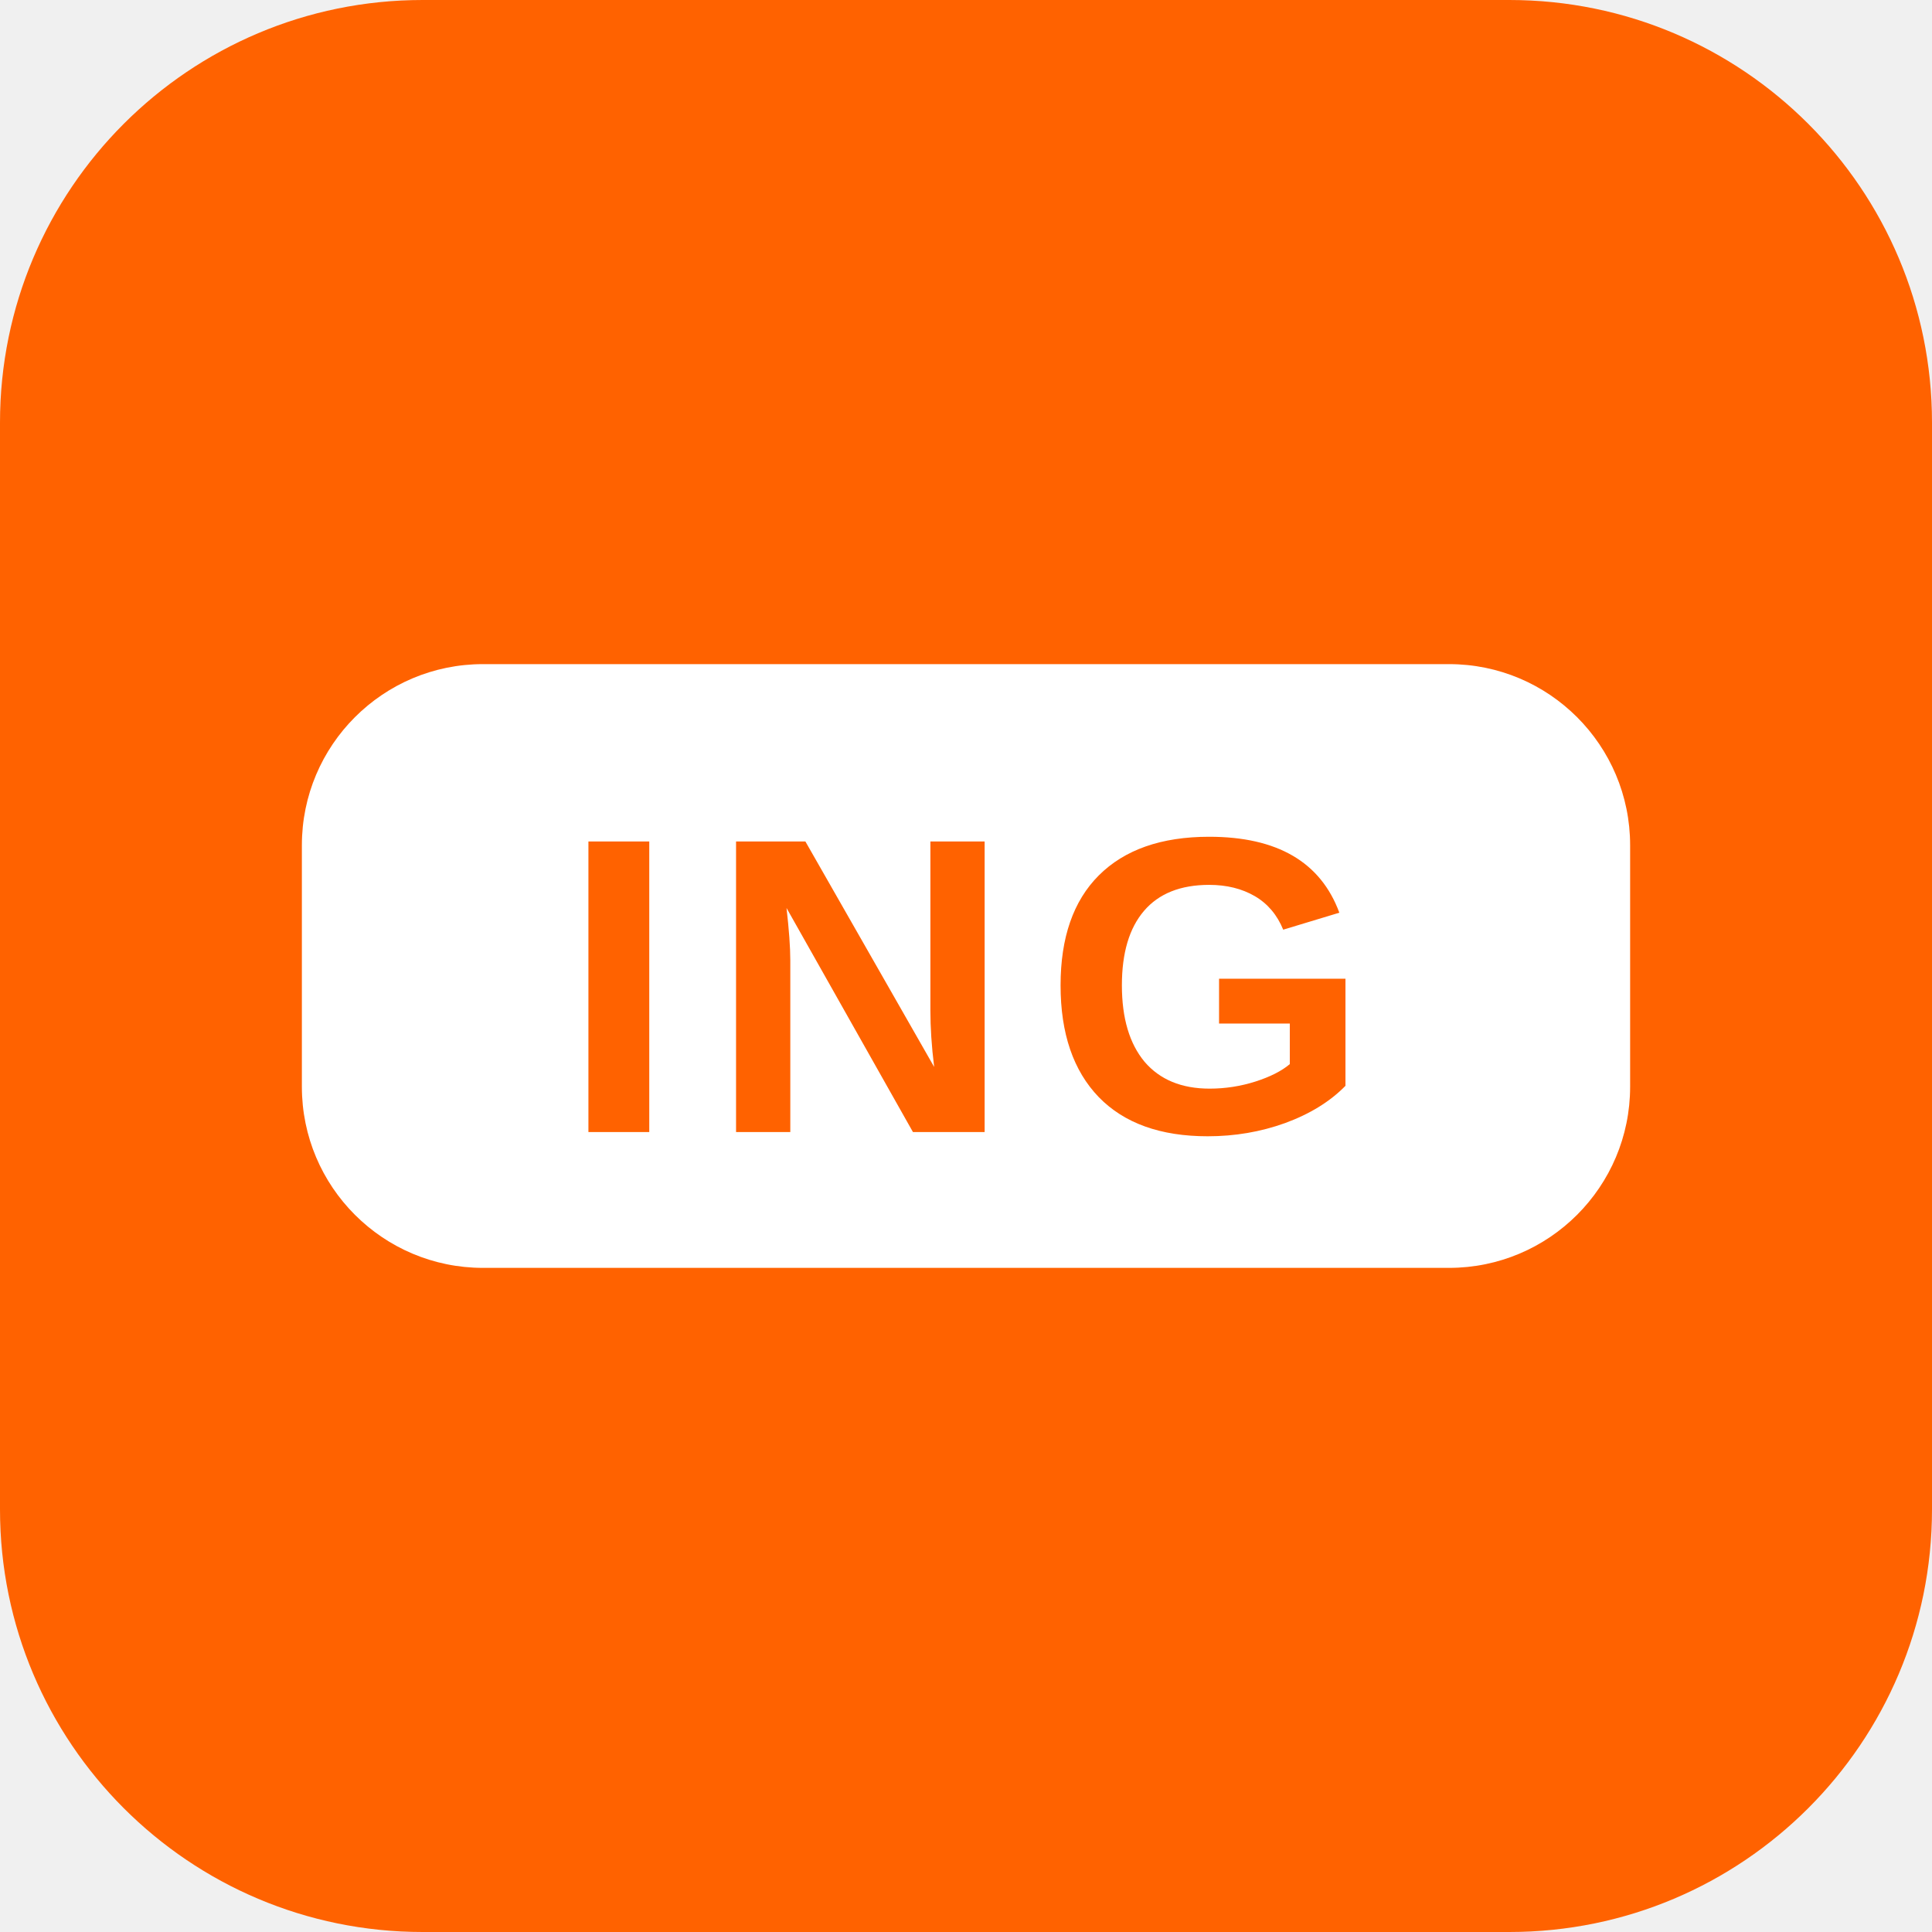
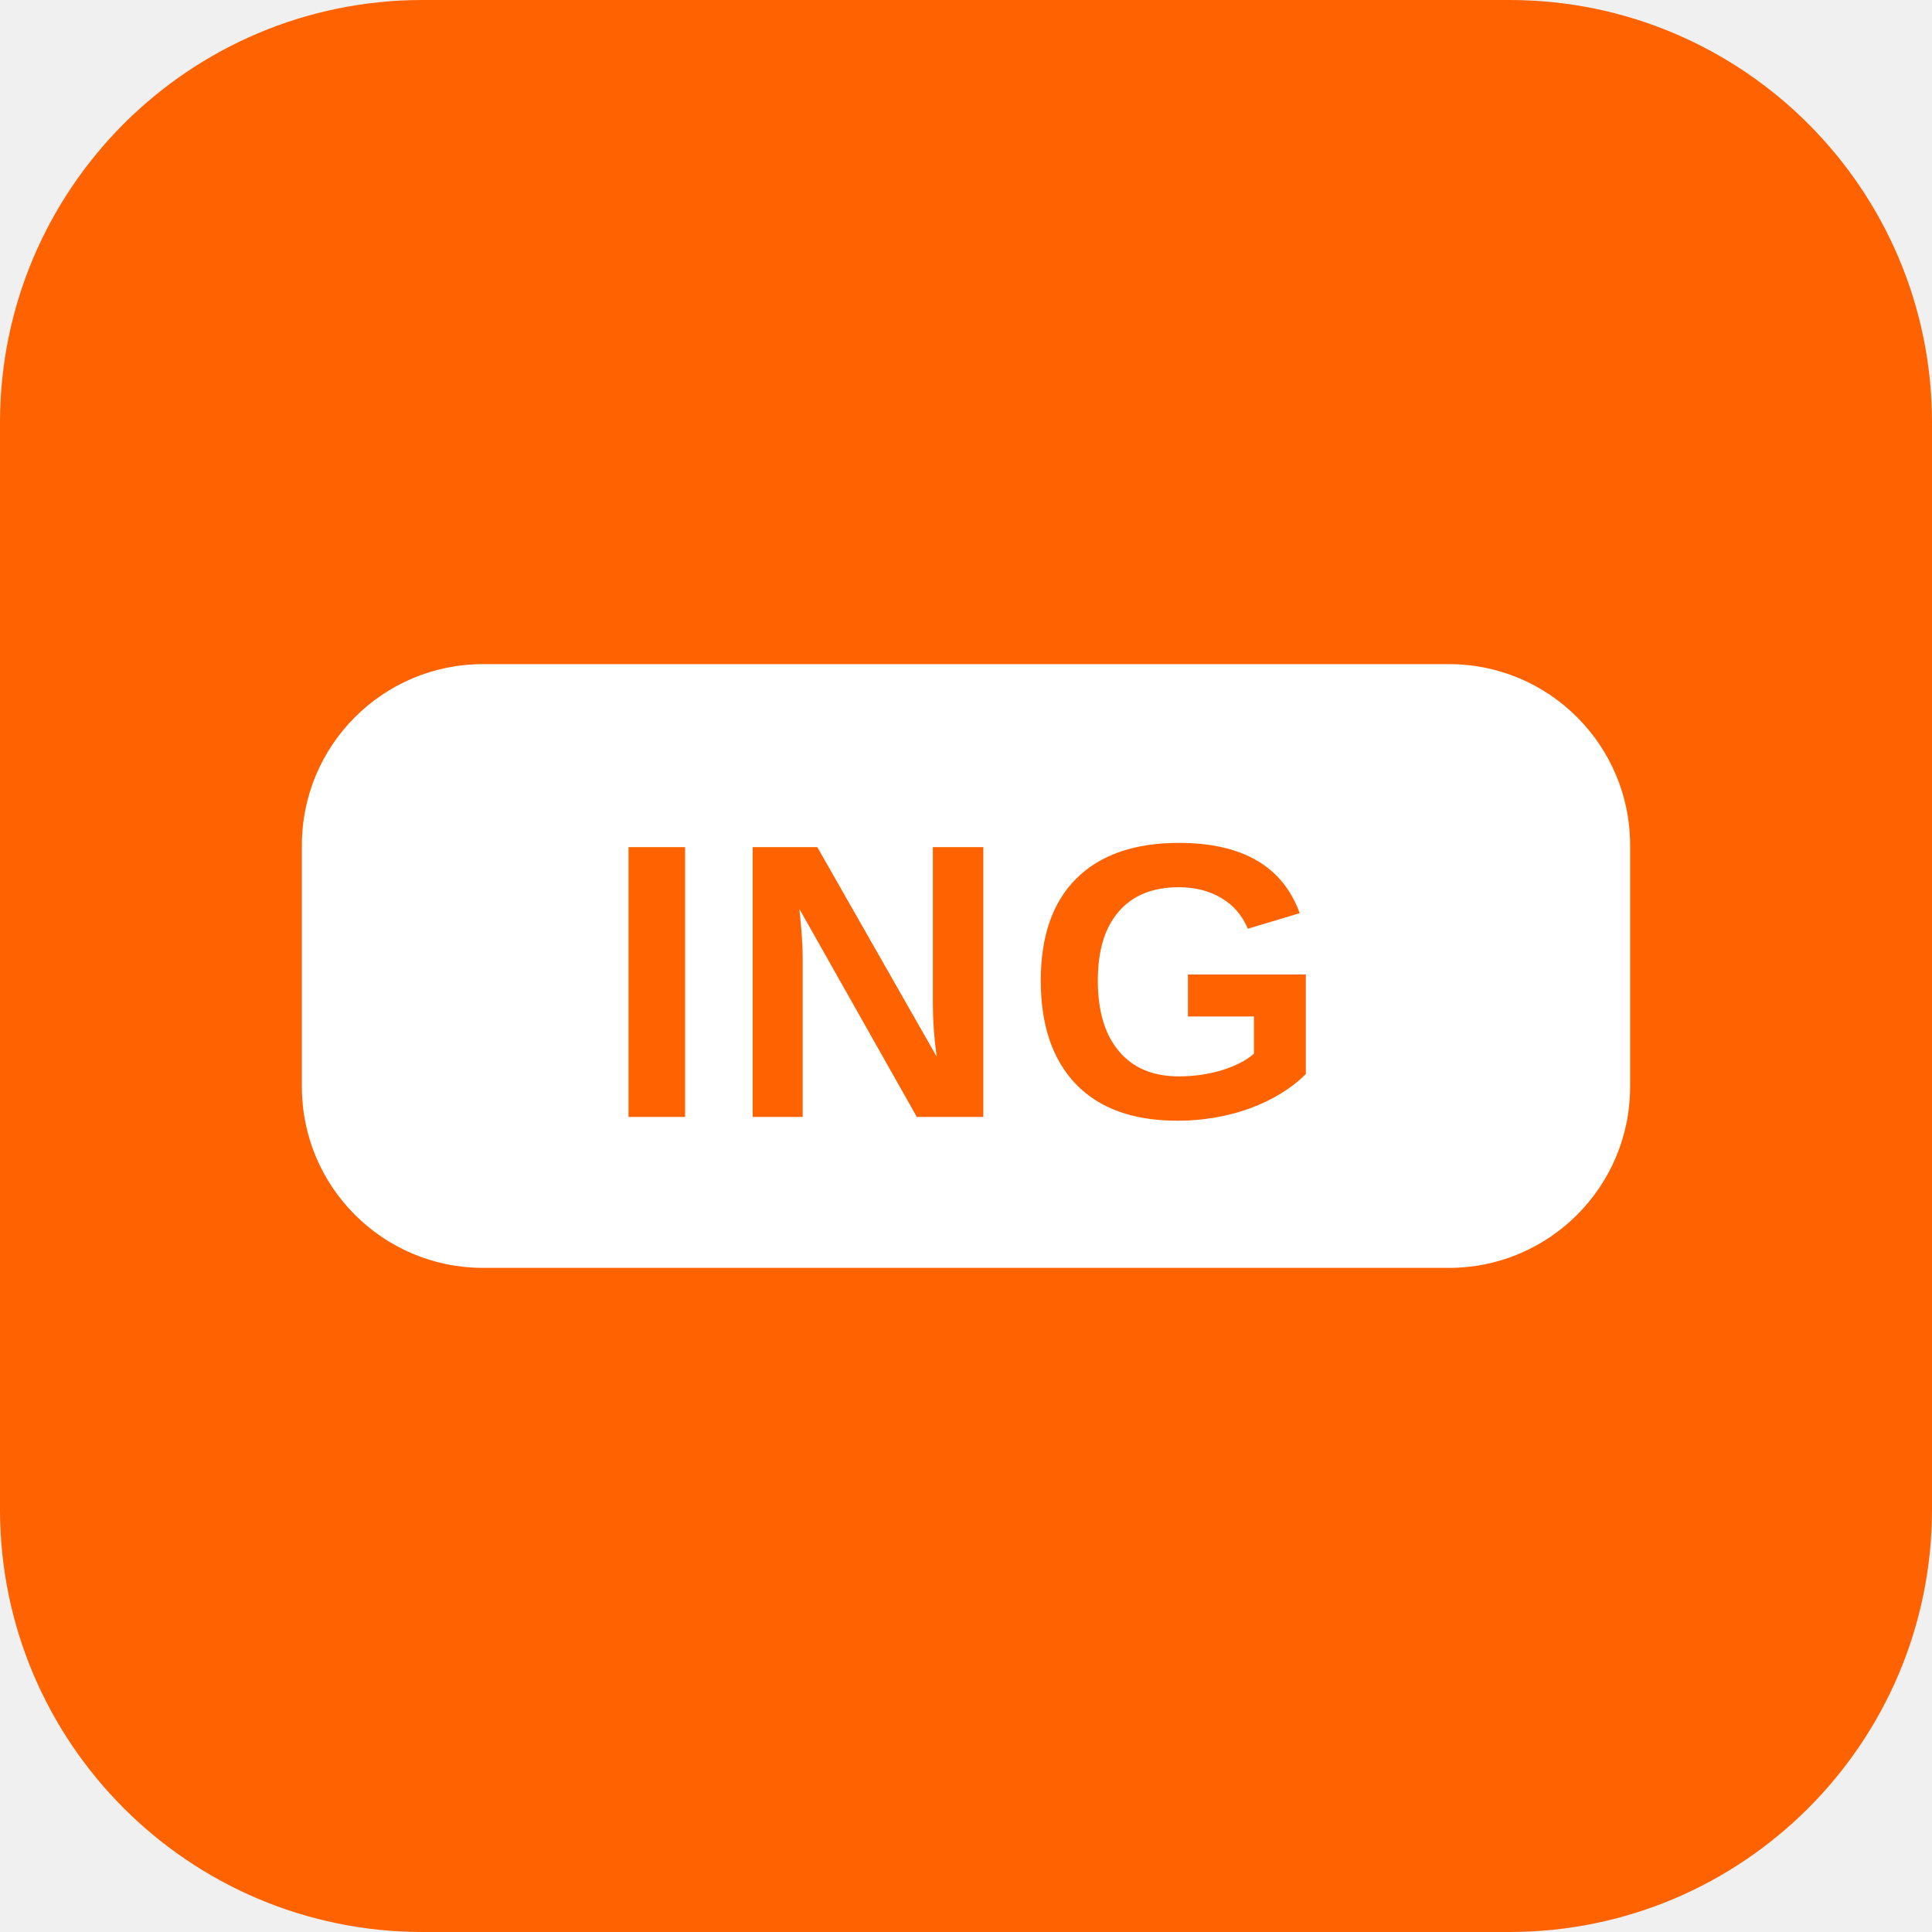
- <svg xmlns="http://www.w3.org/2000/svg" viewBox="0 0 64 64" role="img" aria-label="ING">
+ <svg xmlns="http://www.w3.org/2000/svg" viewBox="0 0 64 64" fill="none">
  <rect width="64" height="64" rx="14" fill="#FF6200" />
  <rect x="10" y="22" width="44" height="20" rx="6" fill="#fff" />
-   <text x="32" y="37.5" text-anchor="middle" font-family="Arial Black,Arial,sans-serif" font-size="14" font-weight="900" fill="#FF6200" letter-spacing="1">ING</text>
+   <text x="32" y="37" text-anchor="middle" font-family="Arial Black,Arial,sans-serif" font-size="13" font-weight="900" fill="#FF6200" letter-spacing="0.5">ING</text>
</svg>
